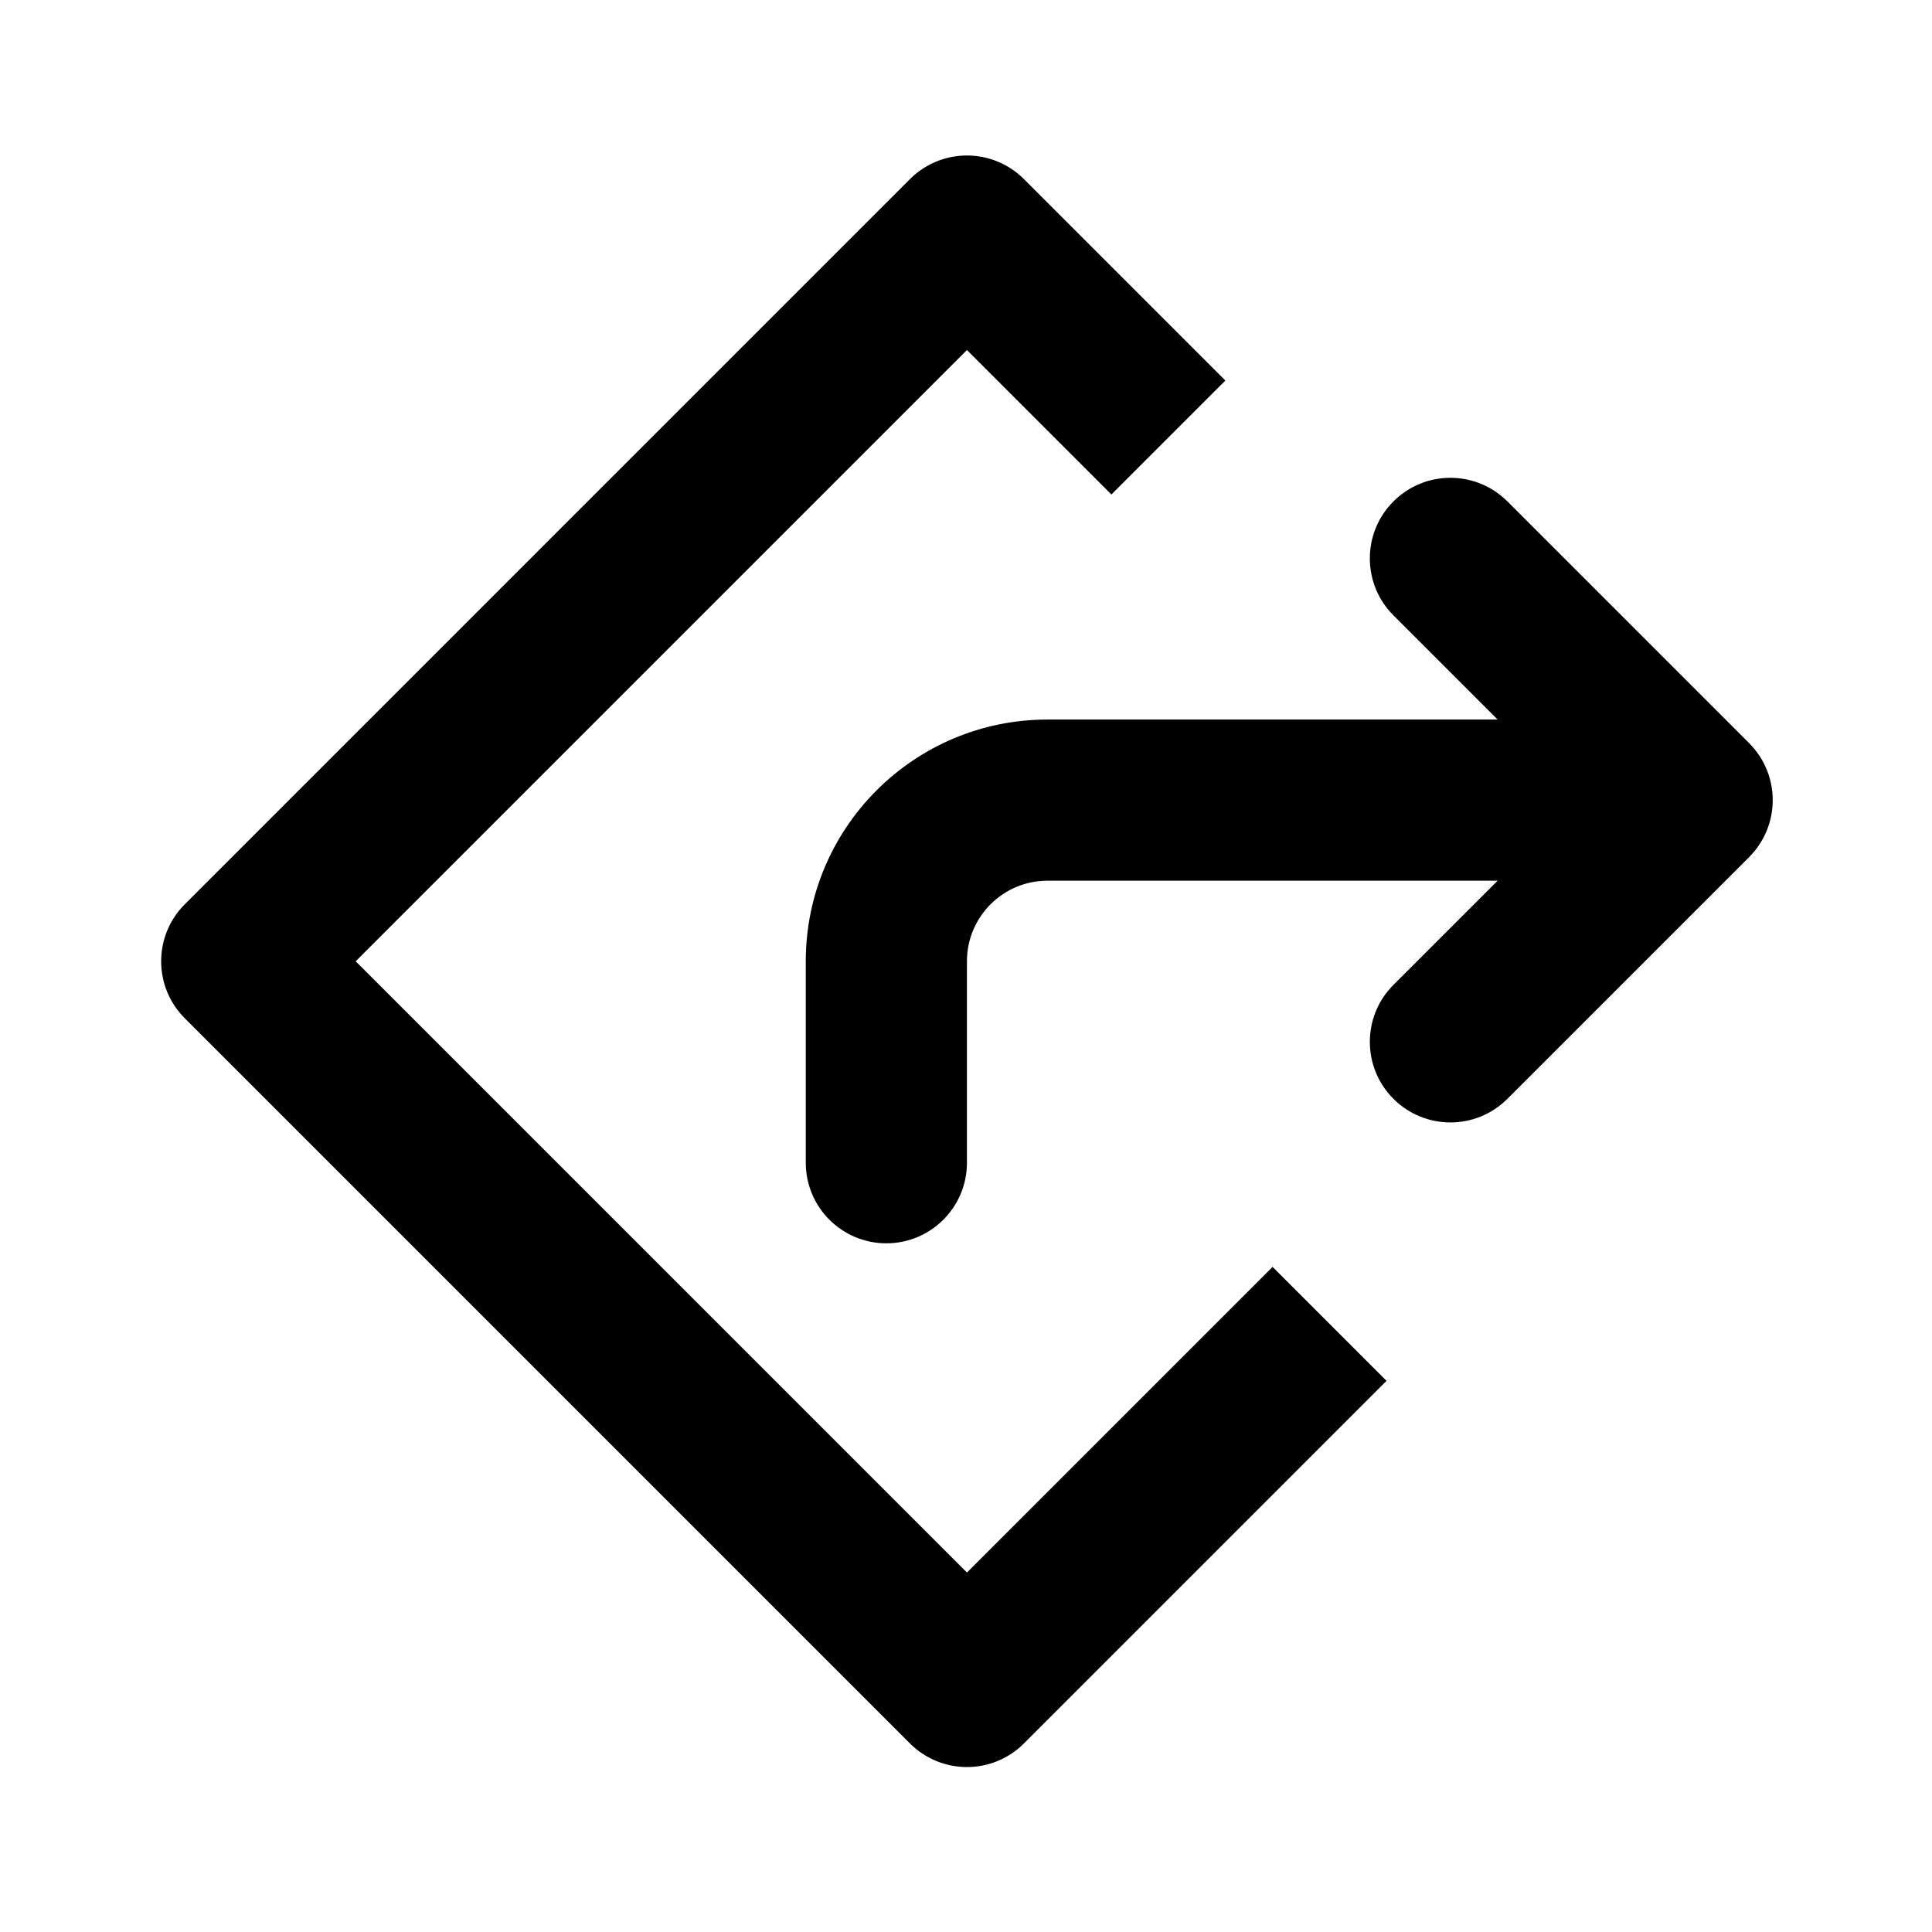
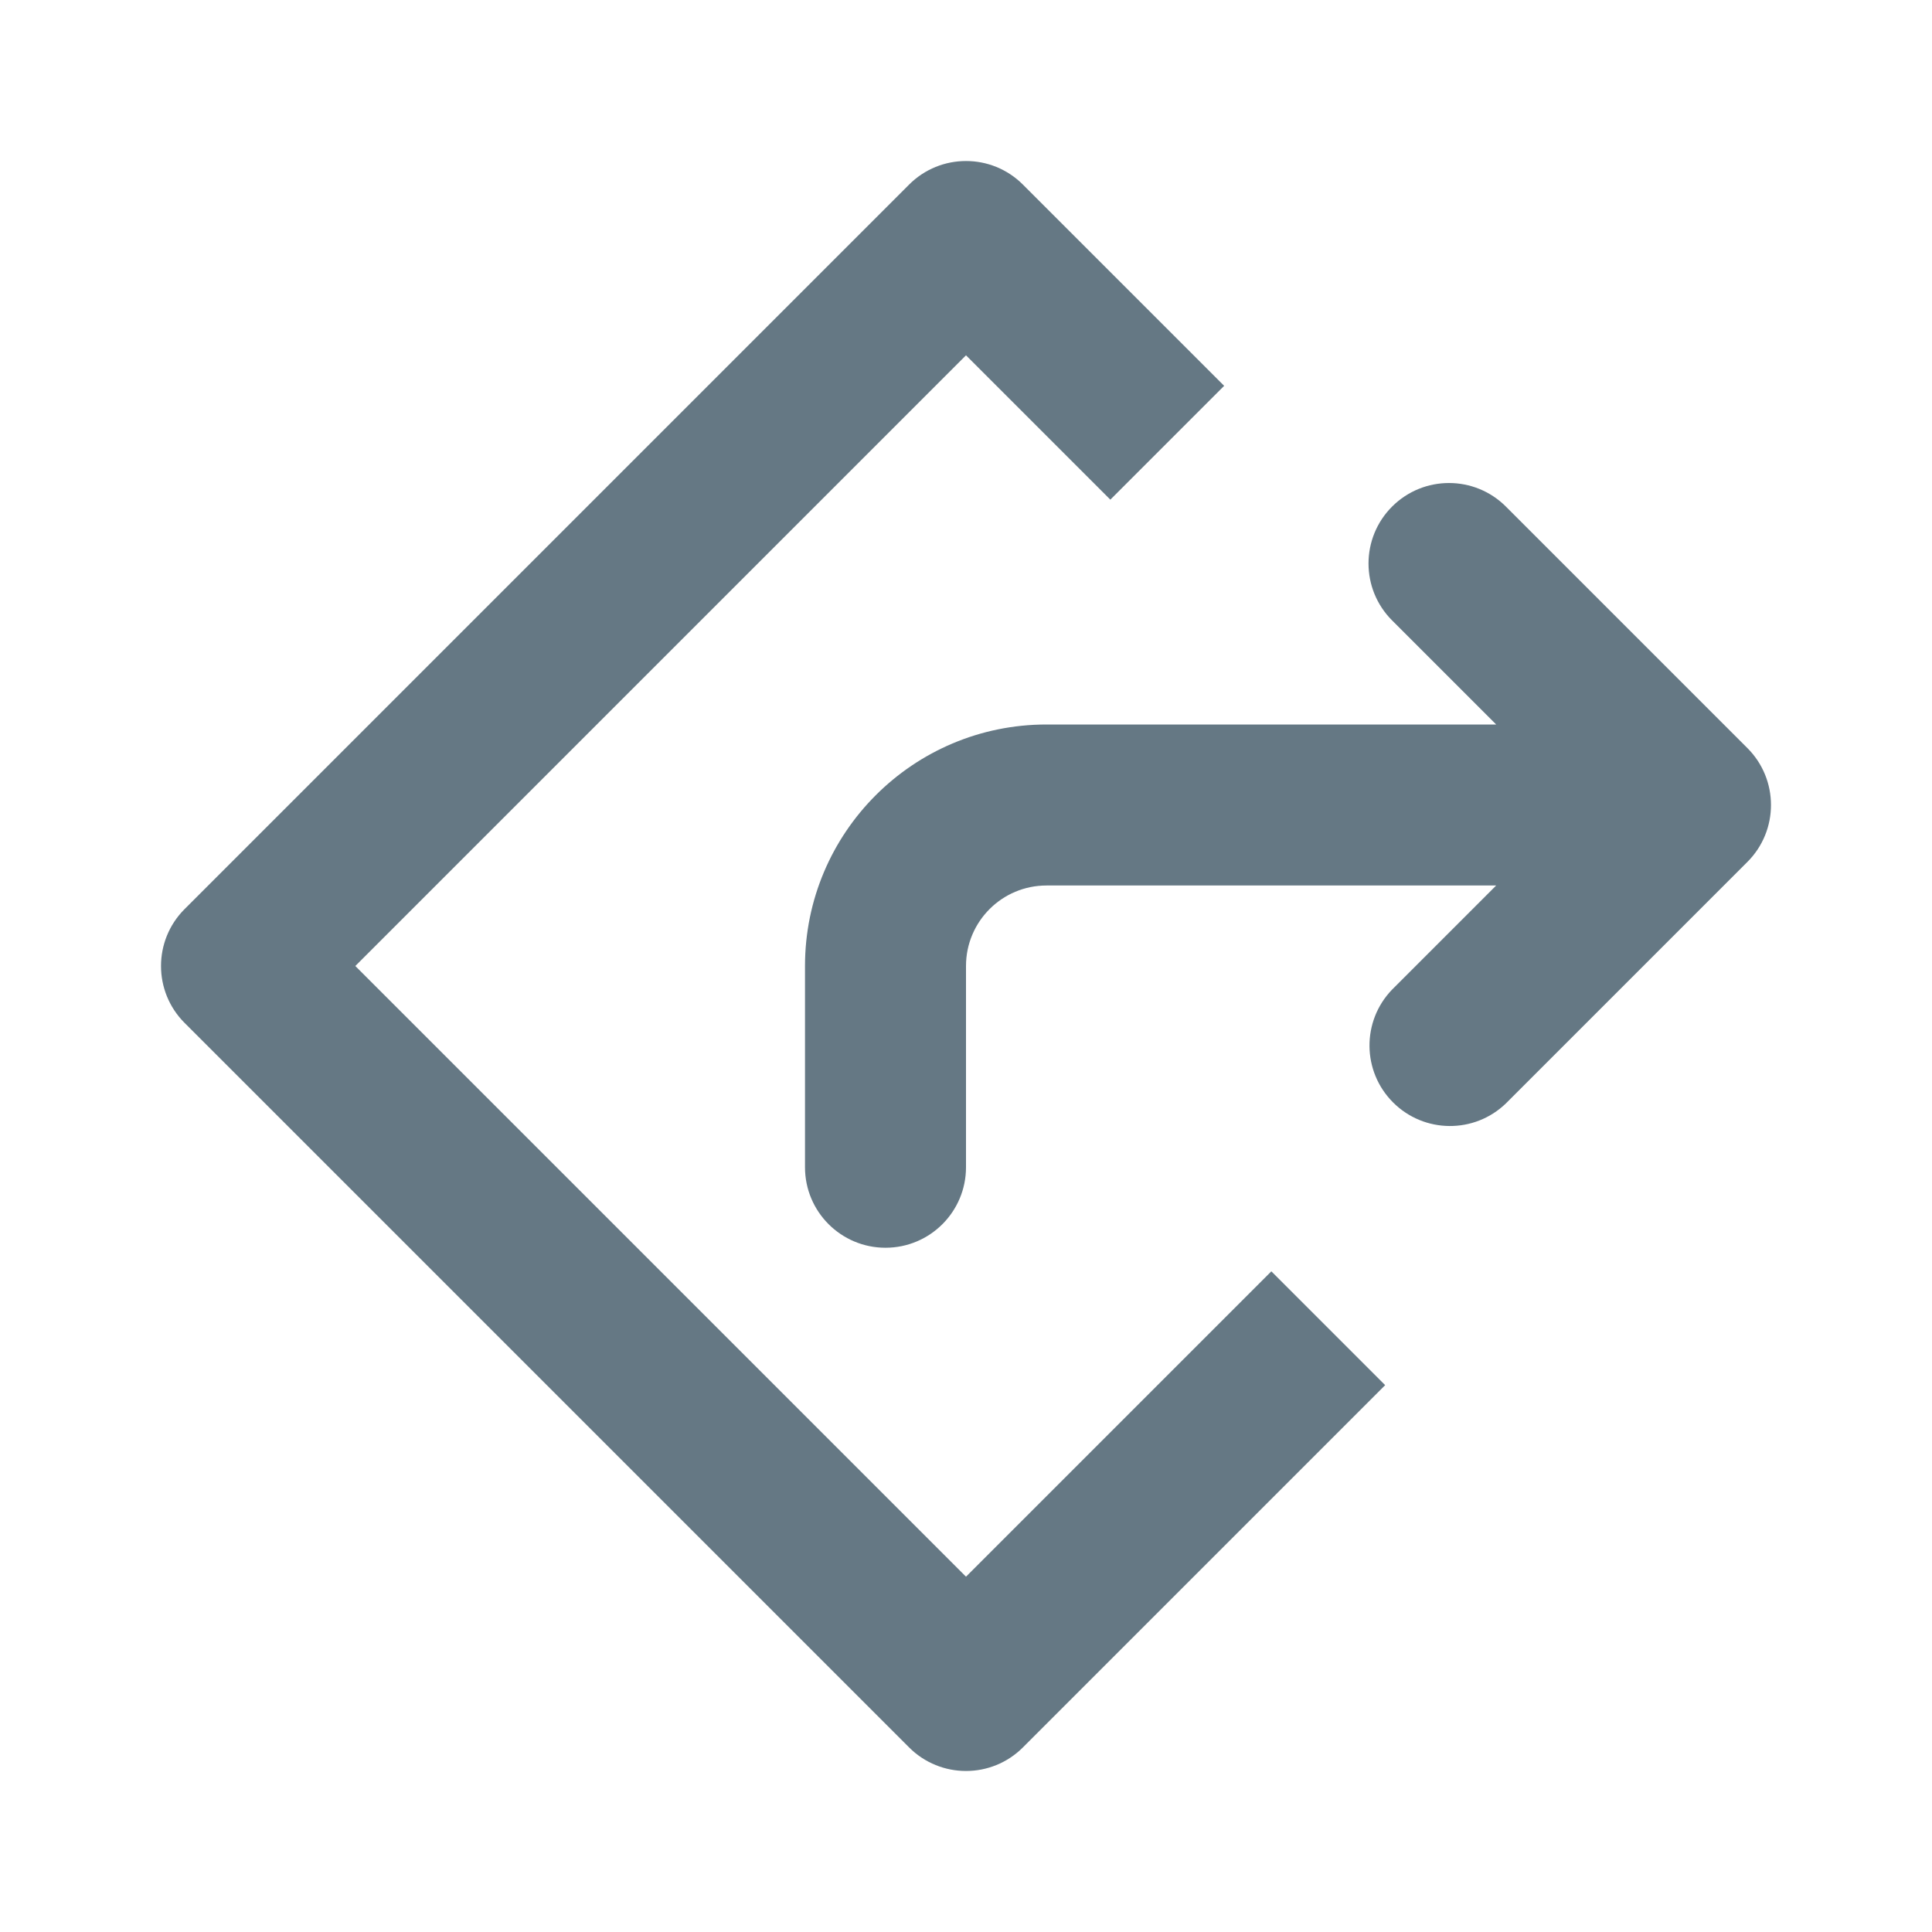
- <svg xmlns="http://www.w3.org/2000/svg" version="1.1" width="720" height="720" viewBox="0 0 720 720">
-   <path fill="black" d="M68.854 379.474c-11.727-11.726-11.727-30.741 0-42.467l270.264-270.264c5.631-5.631 13.269-8.795 21.234-8.795s15.604 3.163 21.234 8.795l75.073 75.073-42.467 42.468-53.84-53.84-227.796 227.796 227.796 227.796 113.898-113.898 42.467 42.467-135.132 135.132c-5.631 5.631-13.269 8.795-21.234 8.795s-15.604-3.165-21.234-8.795l-270.264-270.264zM519.294 186.86c11.726-11.727 30.741-11.727 42.467 0l90.088 90.088c11.726 11.727 11.726 30.741 0 42.468l-90.088 90.088c-11.726 11.726-30.741 11.726-42.467 0s-11.726-30.741 0-42.467l38.825-38.825h-167.738c-16.585 0-30.030 13.444-30.030 30.030v75.073c0 16.585-13.444 30.030-30.030 30.030s-30.030-13.444-30.030-30.030v-75.073c0-49.755 40.333-90.088 90.088-90.088h167.738l-38.825-38.824c-11.726-11.727-11.726-30.741 0-42.468z" />
+ <svg xmlns="http://www.w3.org/2000/svg" fill="none" viewBox="0 0 24 24">
+   <path d="M2.293 12.707a1 1 0 0 1 0-1.414l9-9a1 1 0 0 1 1.414 0l2.5 2.5-1.414 1.414L12 4.414 4.414 12 12 19.586l3.793-3.793 1.414 1.414-4.5 4.5a1 1 0 0 1-1.414 0l-9-9Z" fill="#657884" />
+   <path d="M17.293 6.293a1 1 0 0 1 1.414 0l3 3a1 1 0 0 1 0 1.414l-3 3a1 1 0 0 1-1.414-1.414L18.586 11H13a1 1 0 0 0-1 1v2.5a1 1 0 1 1-2 0V12a3 3 0 0 1 3-3h5.586l-1.293-1.293a1 1 0 0 1 0-1.414Z" fill="#657884" />
</svg>
